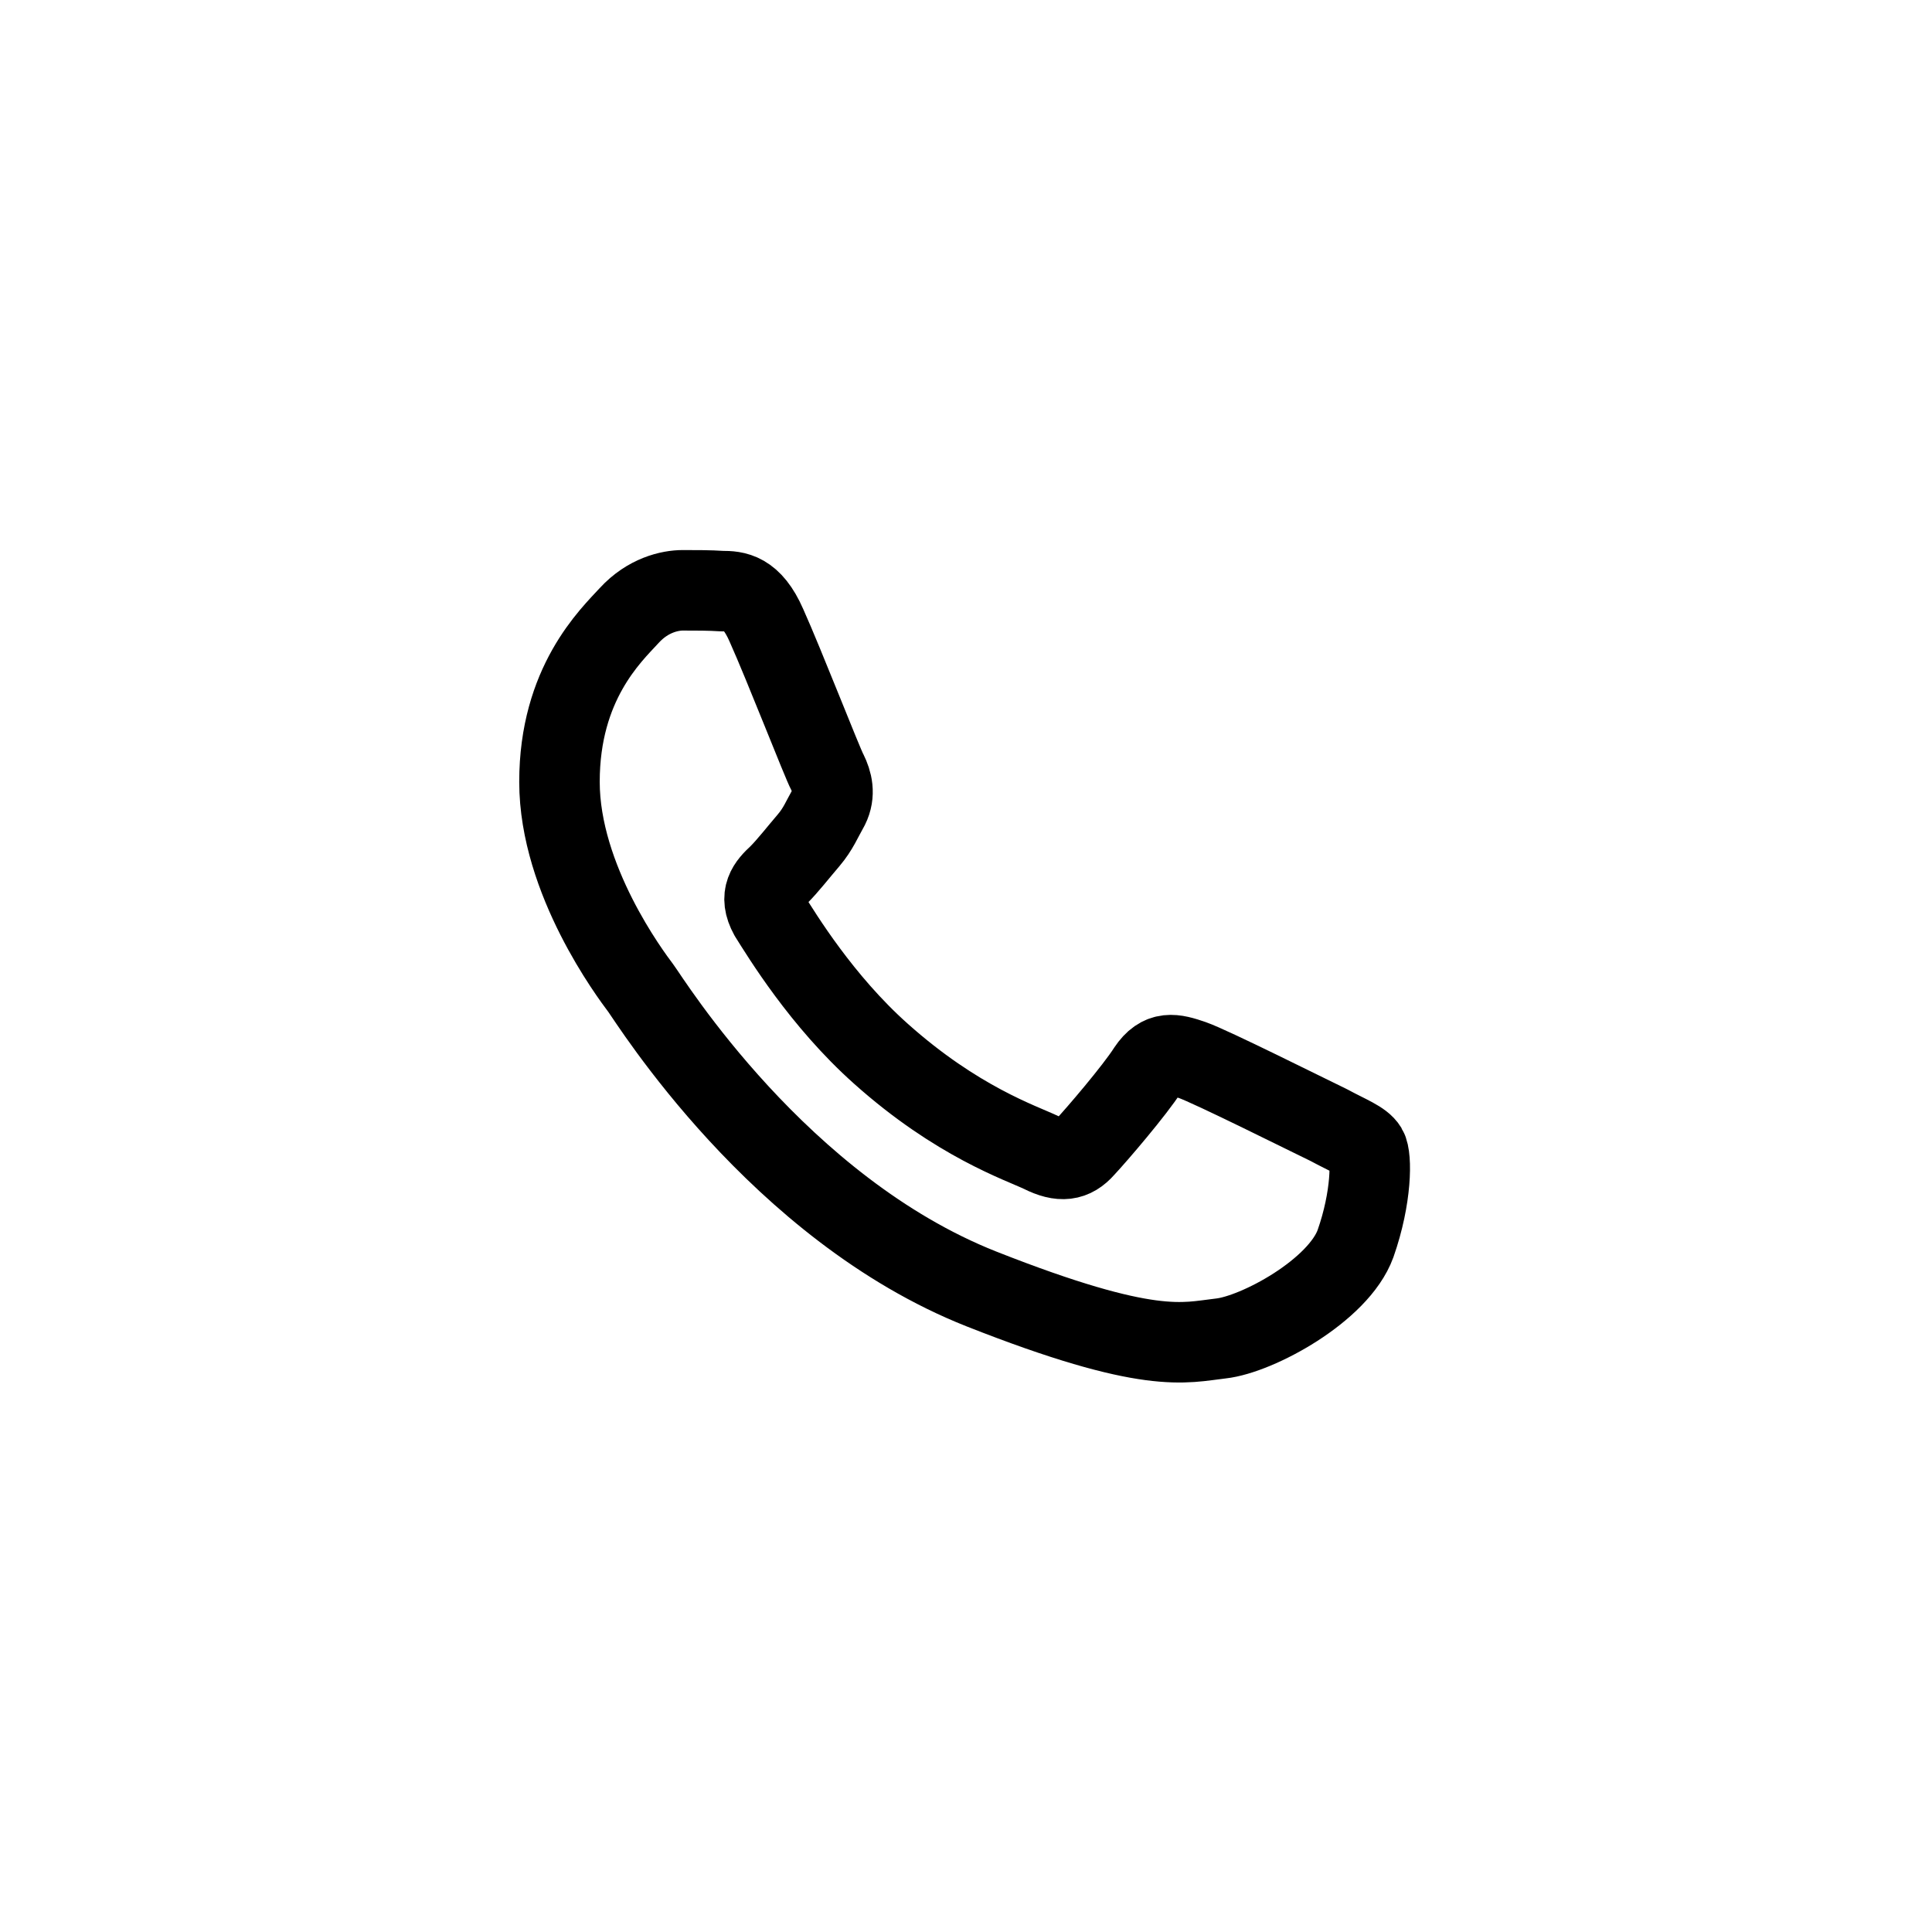
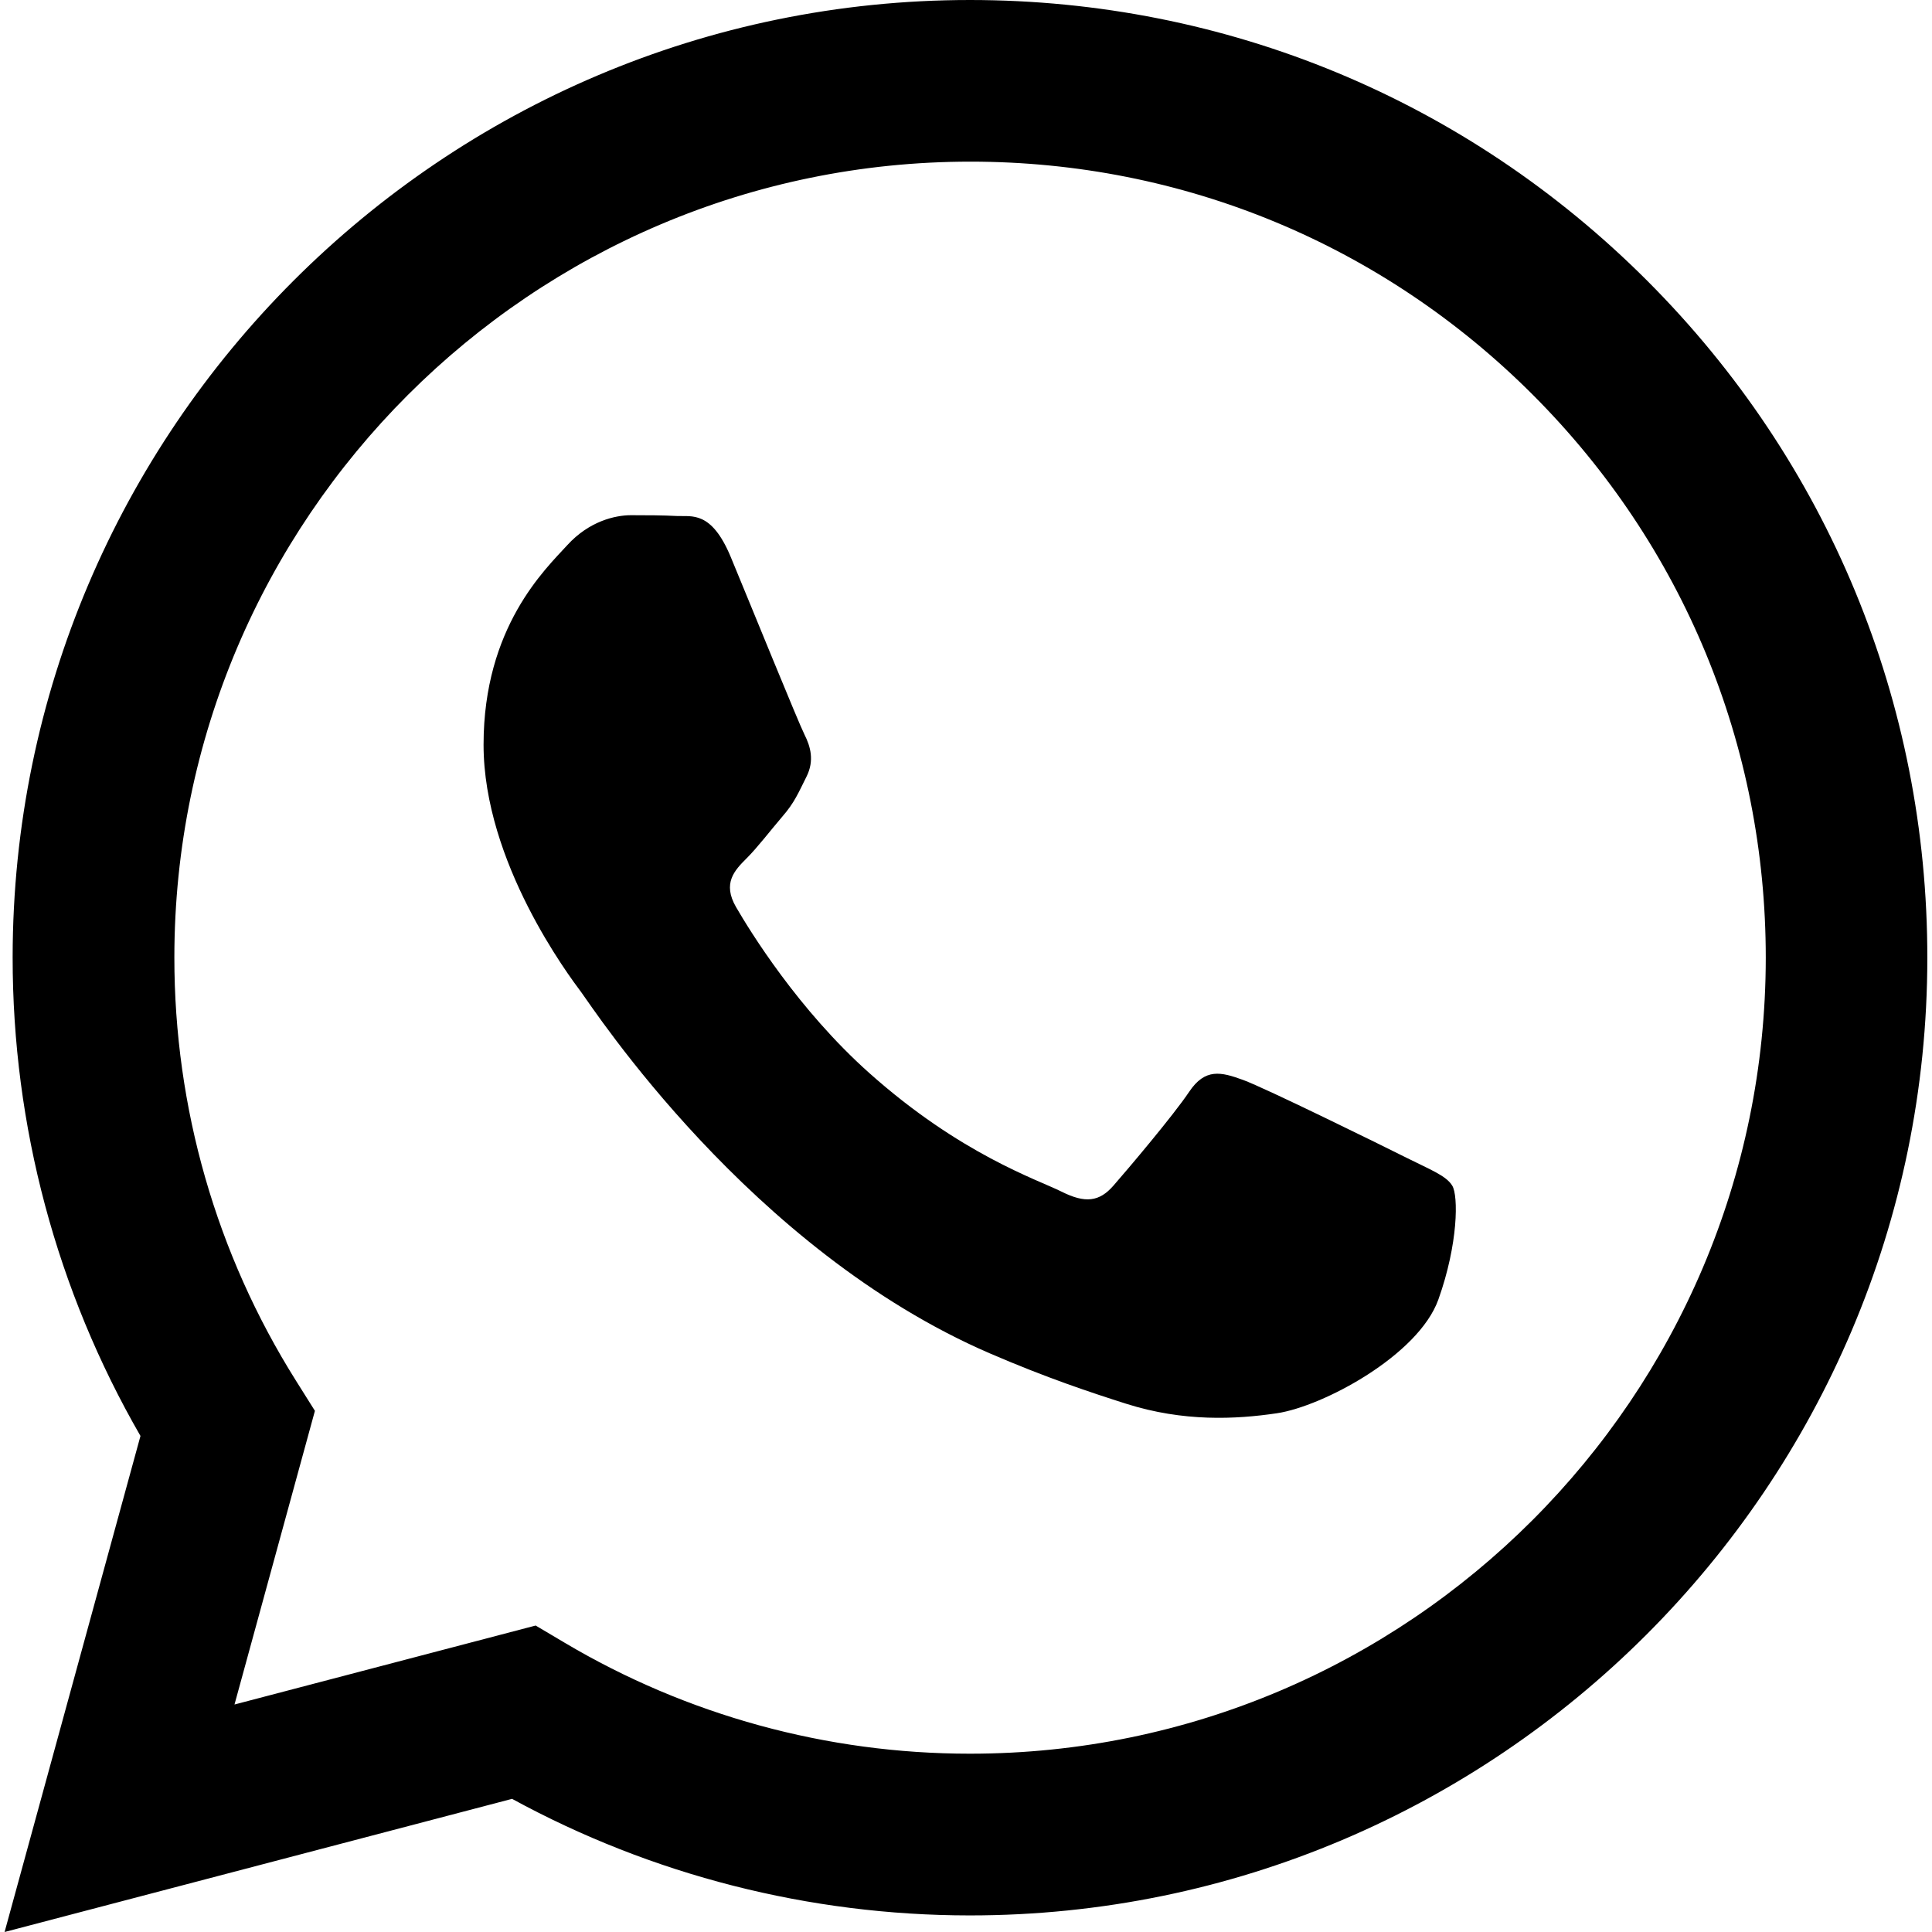
- <svg xmlns="http://www.w3.org/2000/svg" width="24" height="24" viewBox="0 0 24 24" fill="none">
-   <path fill-rule="evenodd" clip-rule="evenodd" d="M9.52 7.767C9.339 7.353 9.137 7.343 8.966 7.343C8.815 7.333 8.653 7.333 8.482 7.333C8.321 7.333 8.048 7.393 7.817 7.645C7.585 7.897 6.95 8.492 6.95 9.712C6.95 10.932 7.837 12.111 7.958 12.272C8.079 12.434 9.671 15.014 12.192 16.012C14.288 16.839 14.712 16.678 15.166 16.627C15.619 16.577 16.628 16.032 16.839 15.448C17.041 14.873 17.041 14.369 16.98 14.268C16.92 14.168 16.748 14.107 16.506 13.976C16.254 13.855 15.045 13.25 14.813 13.169C14.581 13.089 14.419 13.049 14.258 13.29C14.097 13.543 13.623 14.097 13.472 14.258C13.331 14.419 13.18 14.44 12.938 14.319C12.686 14.198 11.889 13.936 10.942 13.089C10.206 12.433 9.712 11.617 9.56 11.376C9.42 11.123 9.54 10.992 9.671 10.871C9.783 10.76 9.924 10.579 10.045 10.438C10.165 10.296 10.206 10.185 10.297 10.024C10.377 9.863 10.337 9.712 10.277 9.591C10.216 9.48 9.742 8.261 9.52 7.767Z" stroke="black" stroke-linejoin="round" />
+ <svg xmlns="http://www.w3.org/2000/svg" version="1.1" id="Capa_1" x="0px" y="0px" viewBox="0 0 24 24" style="enable-background:new 0 0 24 24;" xml:space="preserve" width="512" height="512">
+   <g id="WA_Logo">
+     <g>
+       <path style="fill-rule:evenodd;clip-rule:evenodd;" d="M20.463,3.488C18.217,1.24,15.231,0.001,12.05,0    C5.495,0,0.16,5.334,0.157,11.892c-0.001,2.096,0.547,4.142,1.588,5.946L0.057,24l6.304-1.654    c1.737,0.948,3.693,1.447,5.683,1.448h0.005c6.554,0,11.89-5.335,11.893-11.893C23.944,8.724,22.708,5.735,20.463,3.488z     M12.05,21.785h-0.004c-1.774,0-3.513-0.477-5.031-1.378l-0.361-0.214l-3.741,0.981l0.999-3.648l-0.235-0.374    c-0.99-1.574-1.512-3.393-1.511-5.26c0.002-5.45,4.437-9.884,9.889-9.884c2.64,0,5.122,1.03,6.988,2.898    c1.866,1.869,2.893,4.352,2.892,6.993C21.932,17.351,17.498,21.785,12.05,21.785z M17.472,14.382    c-0.297-0.149-1.758-0.868-2.031-0.967c-0.272-0.099-0.47-0.149-0.669,0.148s-0.767,0.967-0.941,1.166    c-0.173,0.198-0.347,0.223-0.644,0.074c-0.297-0.149-1.255-0.462-2.39-1.475c-0.883-0.788-1.48-1.761-1.653-2.059    s-0.018-0.458,0.13-0.606c0.134-0.133,0.297-0.347,0.446-0.521C9.87,9.97,9.919,9.846,10.019,9.647    c0.099-0.198,0.05-0.372-0.025-0.521C9.919,8.978,9.325,7.515,9.078,6.92c-0.241-0.58-0.486-0.501-0.669-0.51    C8.236,6.401,8.038,6.4,7.839,6.4c-0.198,0-0.52,0.074-0.792,0.372c-0.272,0.298-1.04,1.017-1.04,2.479    c0,1.463,1.065,2.876,1.213,3.074c0.148,0.198,2.095,3.2,5.076,4.487c0.709,0.306,1.263,0.489,1.694,0.626    c0.712,0.226,1.36,0.194,1.872,0.118c0.571-0.085,1.758-0.719,2.006-1.413c0.248-0.694,0.248-1.29,0.173-1.413    C17.967,14.605,17.769,14.531,17.472,14.382z" />
+     </g>
+   </g>
</svg>
